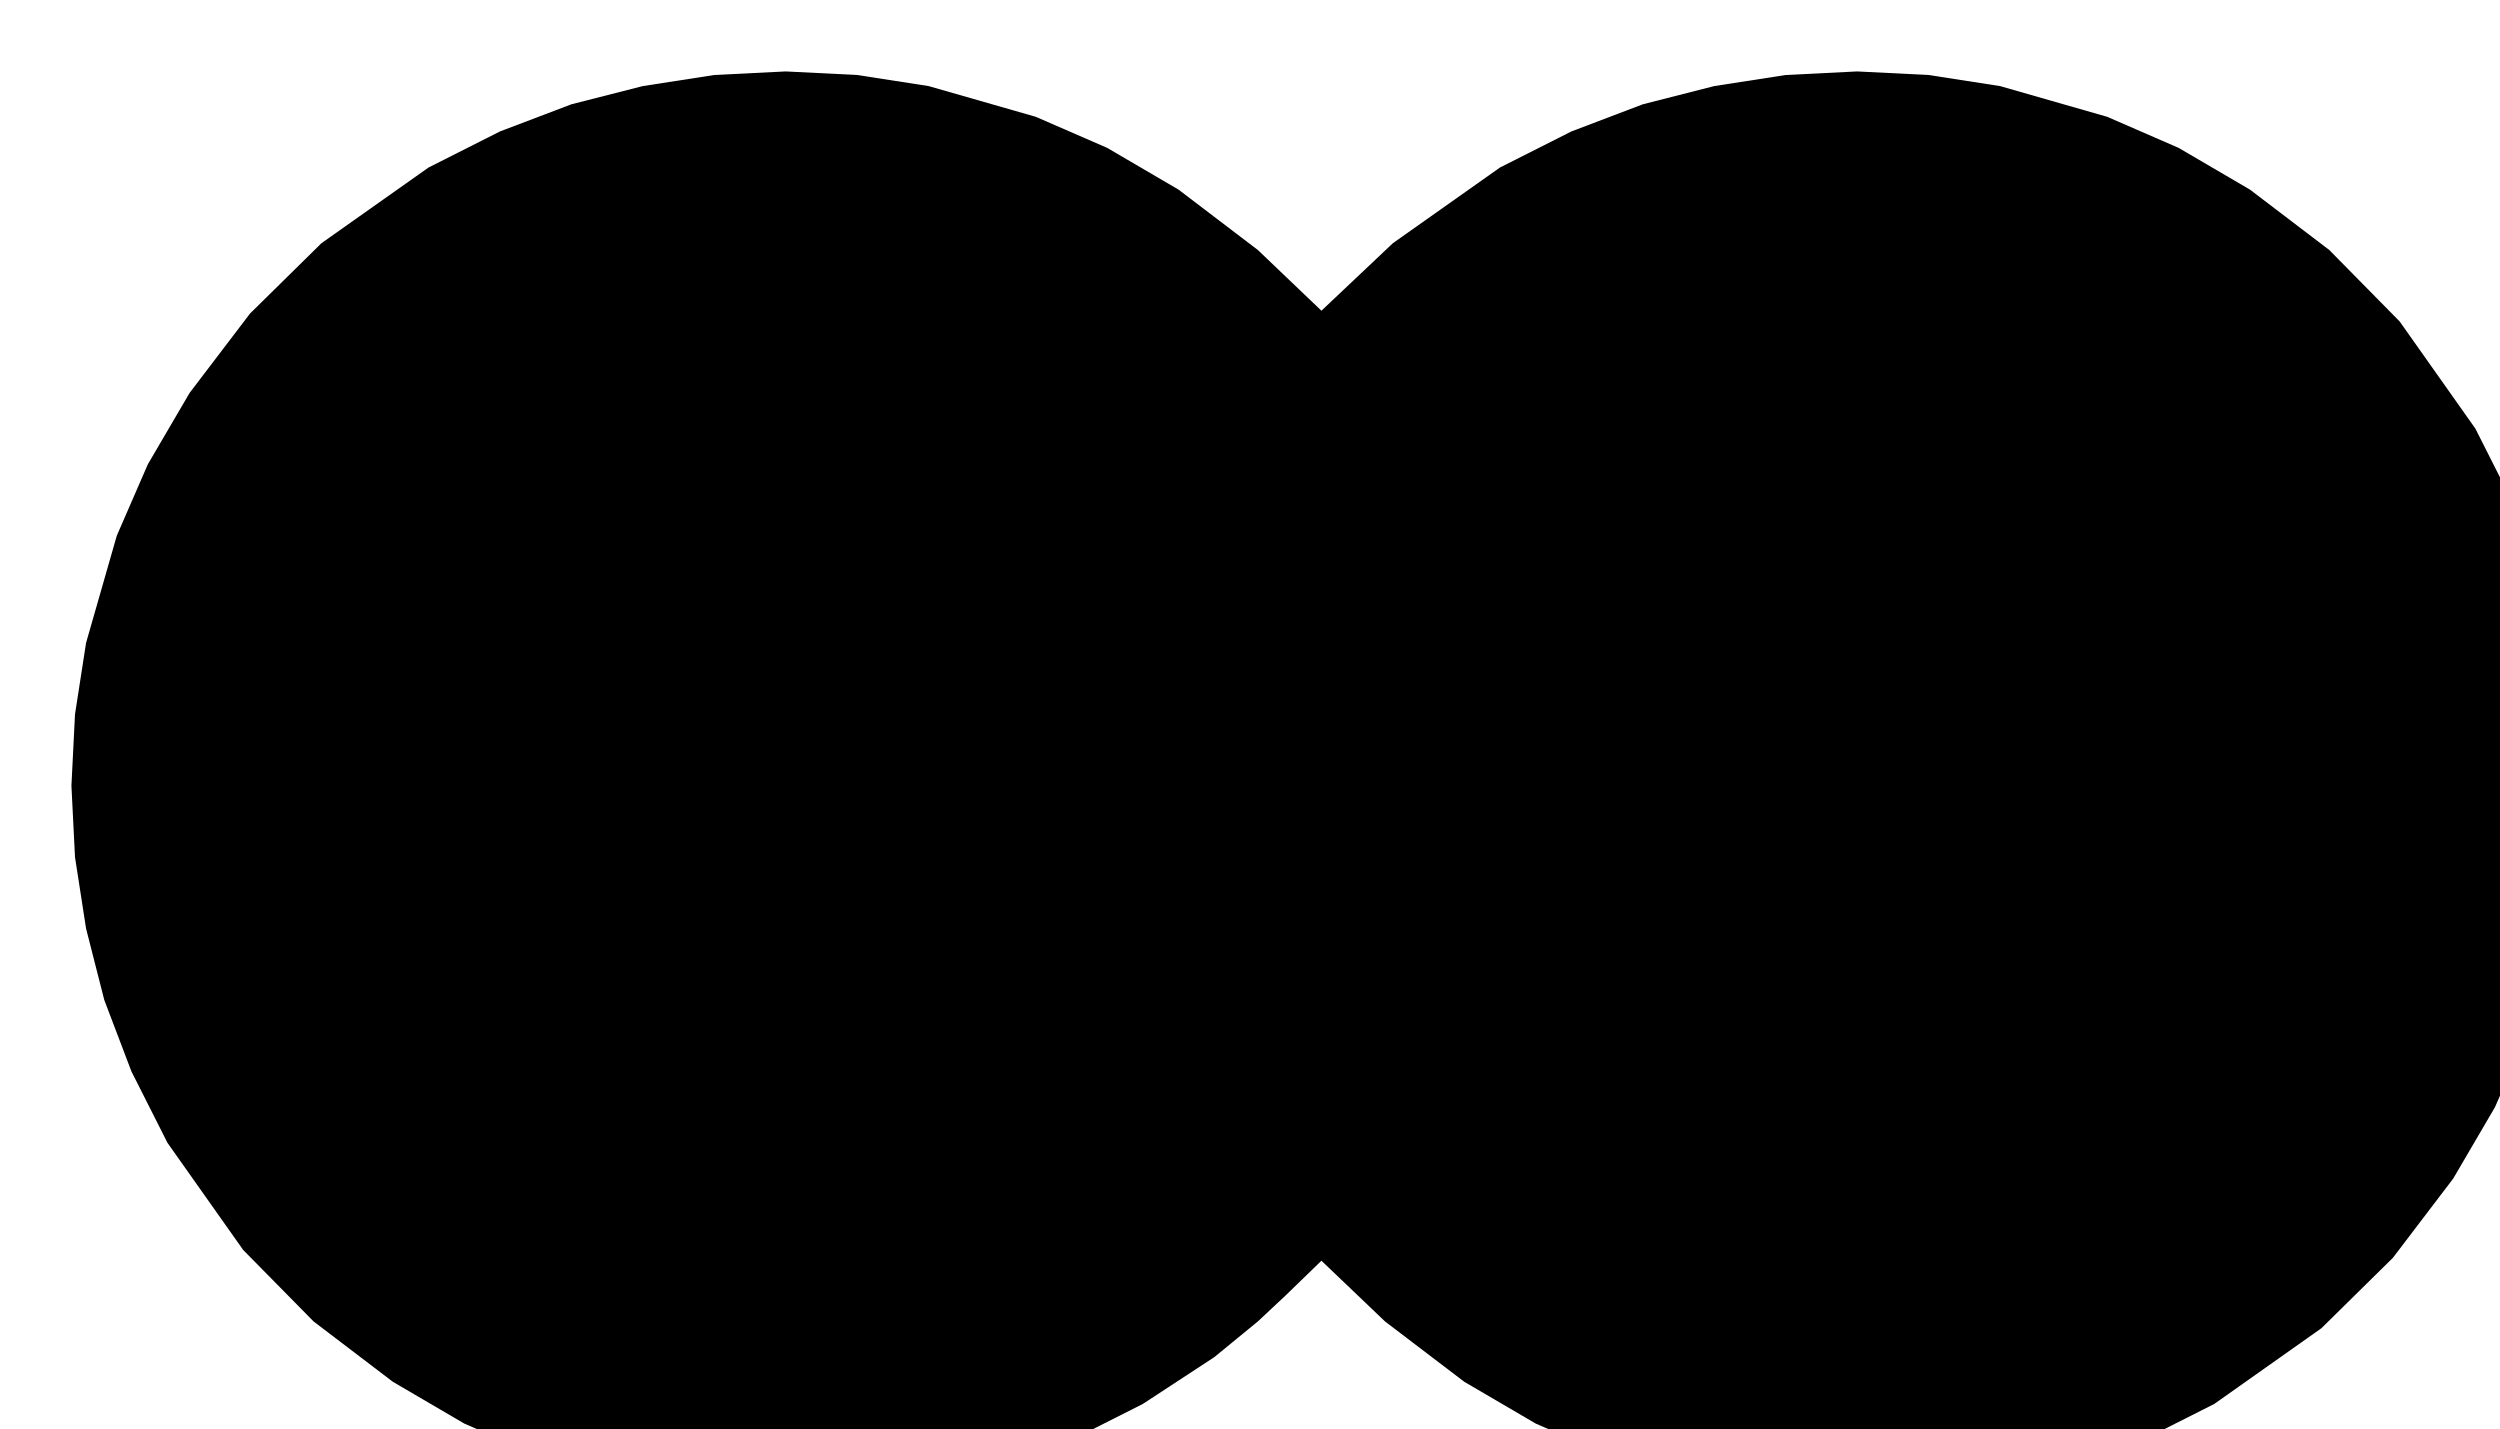
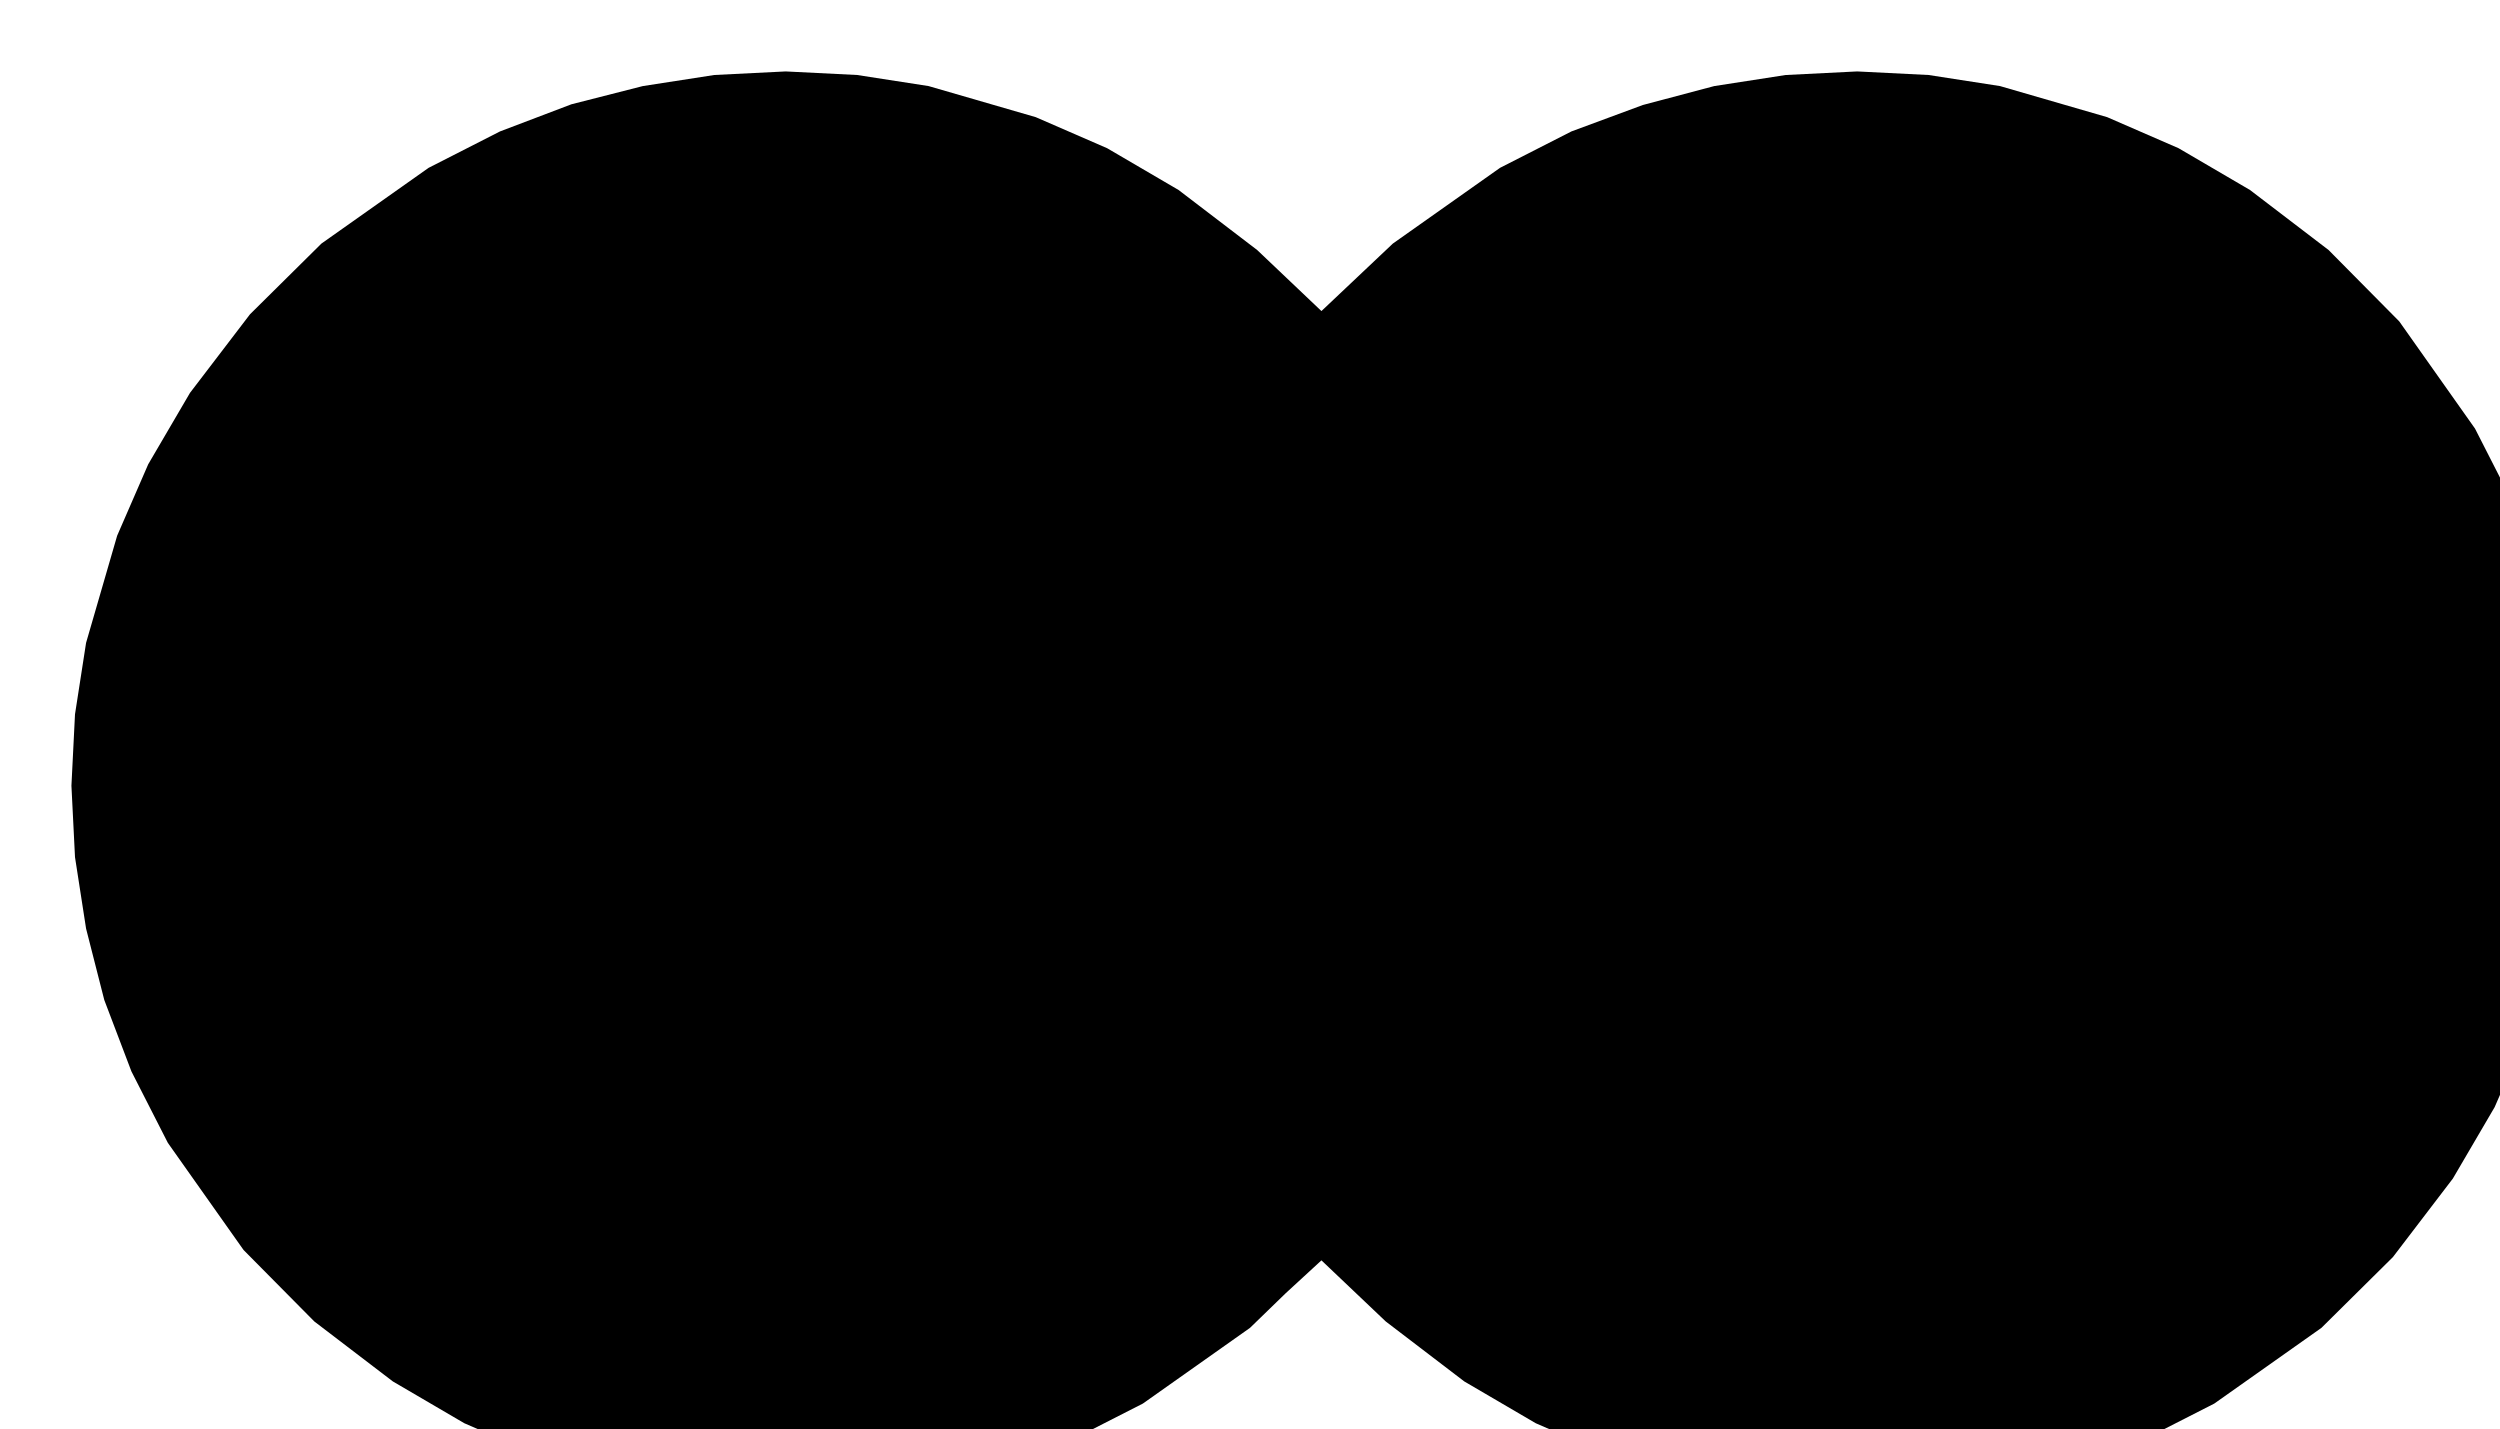
<svg xmlns="http://www.w3.org/2000/svg">
-   <path fill-rule="evenodd" style="fill: rgb(0, 0, 0); stroke: none; stroke-width: none;" d="M2.00,22.00 L2.10,24.00 L2.41,26.00 L2.92,28.00 L3.68,30.00 L4.69,32.00 L6.81,35.00 L8.78,37.00 L11.00,38.69 L13.00,39.86 L15.00,40.73 L18.00,41.59 L20.00,41.90 L22.00,42.00 L24.00,41.90 L26.00,41.59 L28.00,41.08 L30.00,40.32 L32.00,39.31 L34.00,38.00 L35.22,37.00 L36.00,36.27 L37.00,35.30 L38.78,37.00 L41.00,38.69 L43.00,39.86 L45.00,40.73 L48.00,41.59 L50.00,41.90 L52.00,42.00 L54.00,41.90 L56.00,41.59 L58.00,41.08 L60.00,40.32 L62.00,39.31 L65.00,37.19 L67.00,35.22 L68.69,33.00 L69.86,31.00 L70.73,29.00 L71.59,26.00 L71.90,24.00 L72.00,22.00 L71.90,20.00 L71.59,18.00 L71.08,16.00 L70.32,14.00 L69.31,12.00 L67.19,9.00 L65.22,7.00 L63.00,5.31 L61.00,4.14 L59.00,3.27 L56.00,2.41 L54.00,2.10 L52.00,2.00 L50.00,2.10 L48.00,2.41 L46.00,2.92 L44.00,3.68 L42.00,4.69 L39.00,6.81 L37.00,8.70 L35.22,7.00 L33.00,5.31 L31.00,4.14 L29.00,3.27 L26.00,2.41 L24.00,2.10 L22.00,2.00 L20.00,2.10 L18.00,2.41 L16.00,2.92 L14.00,3.68 L12.00,4.69 L9.00,6.81 L7.00,8.78 L5.31,11.00 L4.14,13.00 L3.27,15.00 L2.41,18.00 L2.10,20.00 L2.00,22.00 " />
+   <path fill-rule="evenodd" style="fill: rgb(0, 0, 0); stroke: none; stroke-width: none;" d="M2.00,22.00 L2.10,24.00 L2.41,26.00 L2.92,28.00 L3.68,30.00 L4.70,32.00 L6.82,35.00 L8.80,37.00 L11.00,38.68 L13.00,39.85 L15.00,40.72 L18.00,41.59 L20.00,41.90 L22.00,42.00 L24.00,41.90 L26.00,41.59 L28.00,41.08 L30.00,40.32 L32.00,39.30 L35.00,37.18 L36.00,36.21 L36.00,36.21 L37.00,35.29 L38.80,37.00 L41.00,38.68 L43.00,39.85 L45.00,40.72 L48.00,41.59 L50.00,41.90 L52.00,42.00 L54.00,41.90 L56.00,41.59 L58.00,41.08 L60.00,40.32 L62.00,39.30 L65.00,37.18 L67.00,35.20 L68.68,33.00 L69.85,31.00 L70.72,29.00 L71.59,26.00 L71.90,24.00 L72.00,22.00 L71.90,20.00 L71.59,18.00 L71.08,16.00 L70.32,14.00 L69.30,12.00 L67.18,9.00 L65.20,7.00 L63.00,5.32 L61.00,4.15 L59.00,3.28 L56.00,2.41 L54.00,2.10 L52.00,2.00 L50.00,2.10 L48.00,2.41 L46.00,2.94 L44.00,3.68 L42.00,4.70 L39.00,6.82 L37.00,8.71 L35.20,7.00 L33.00,5.32 L31.00,4.15 L29.00,3.28 L26.00,2.41 L24.00,2.10 L22.00,2.00 L20.00,2.10 L18.00,2.41 L16.00,2.92 L14.00,3.68 L12.00,4.70 L9.00,6.82 L7.00,8.80 L5.32,11.00 L4.15,13.00 L3.28,15.00 L2.41,18.00 L2.10,20.00 L2.00,22.00 " />
</svg>
